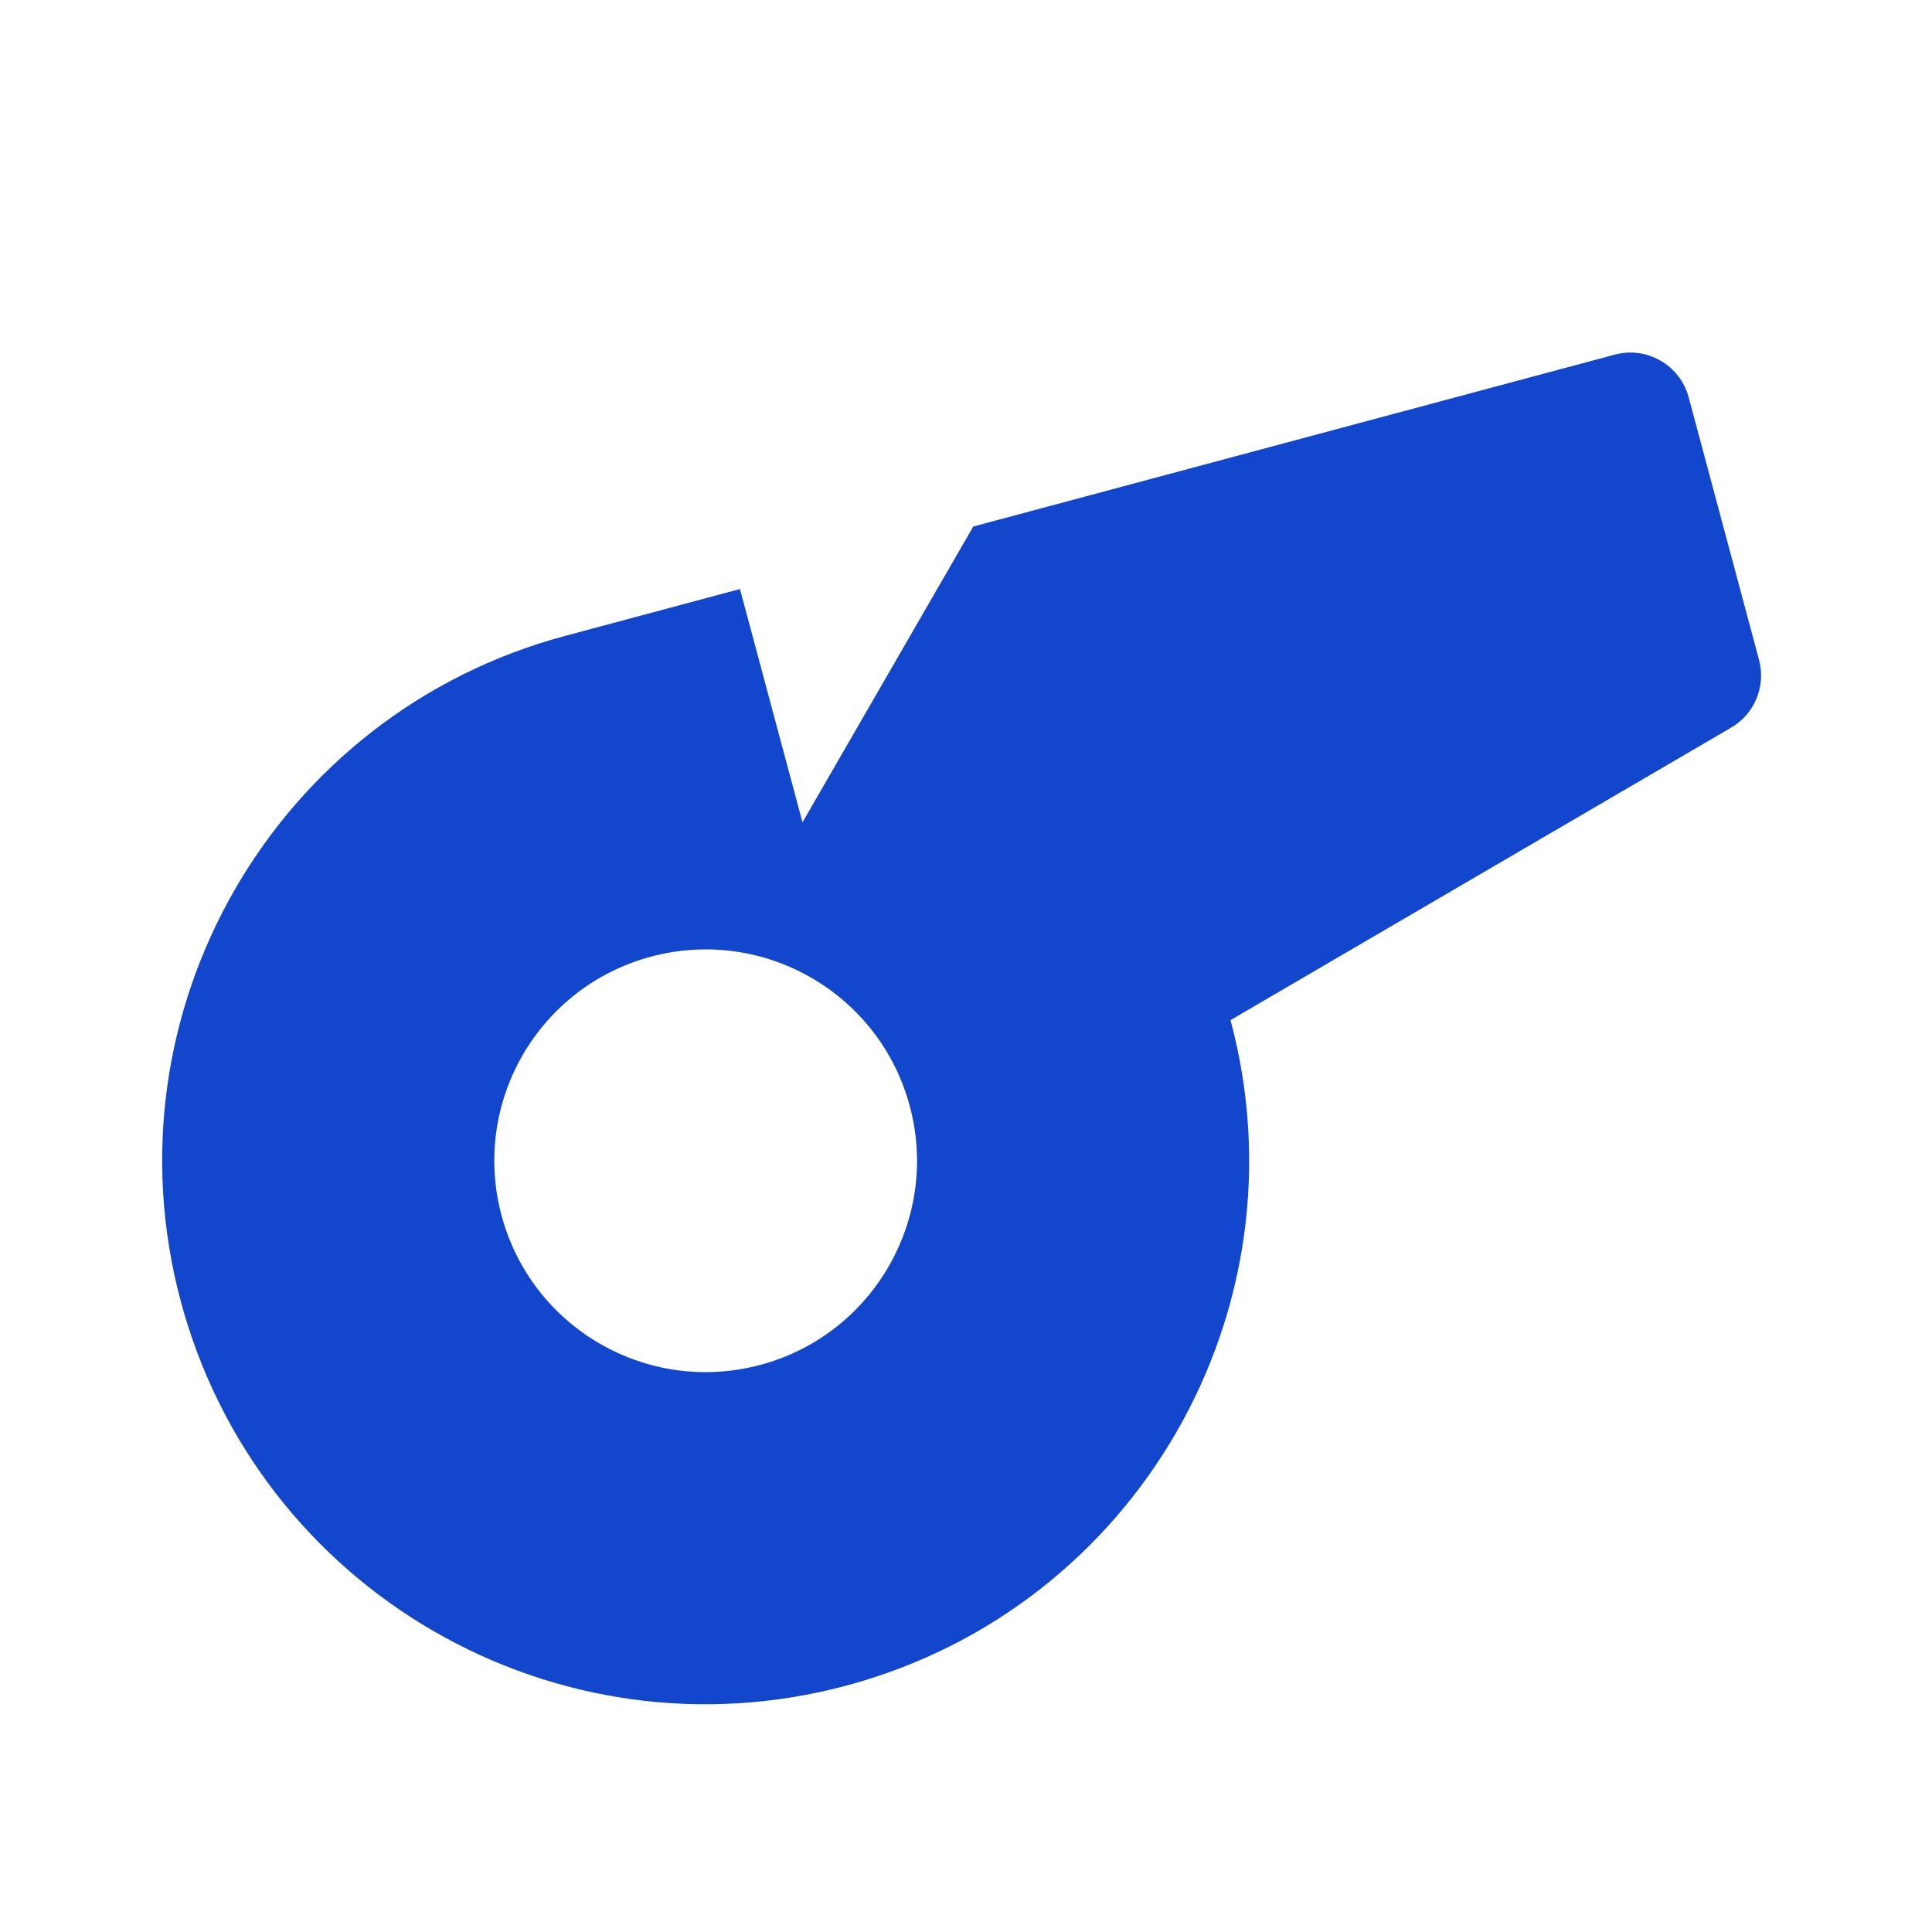
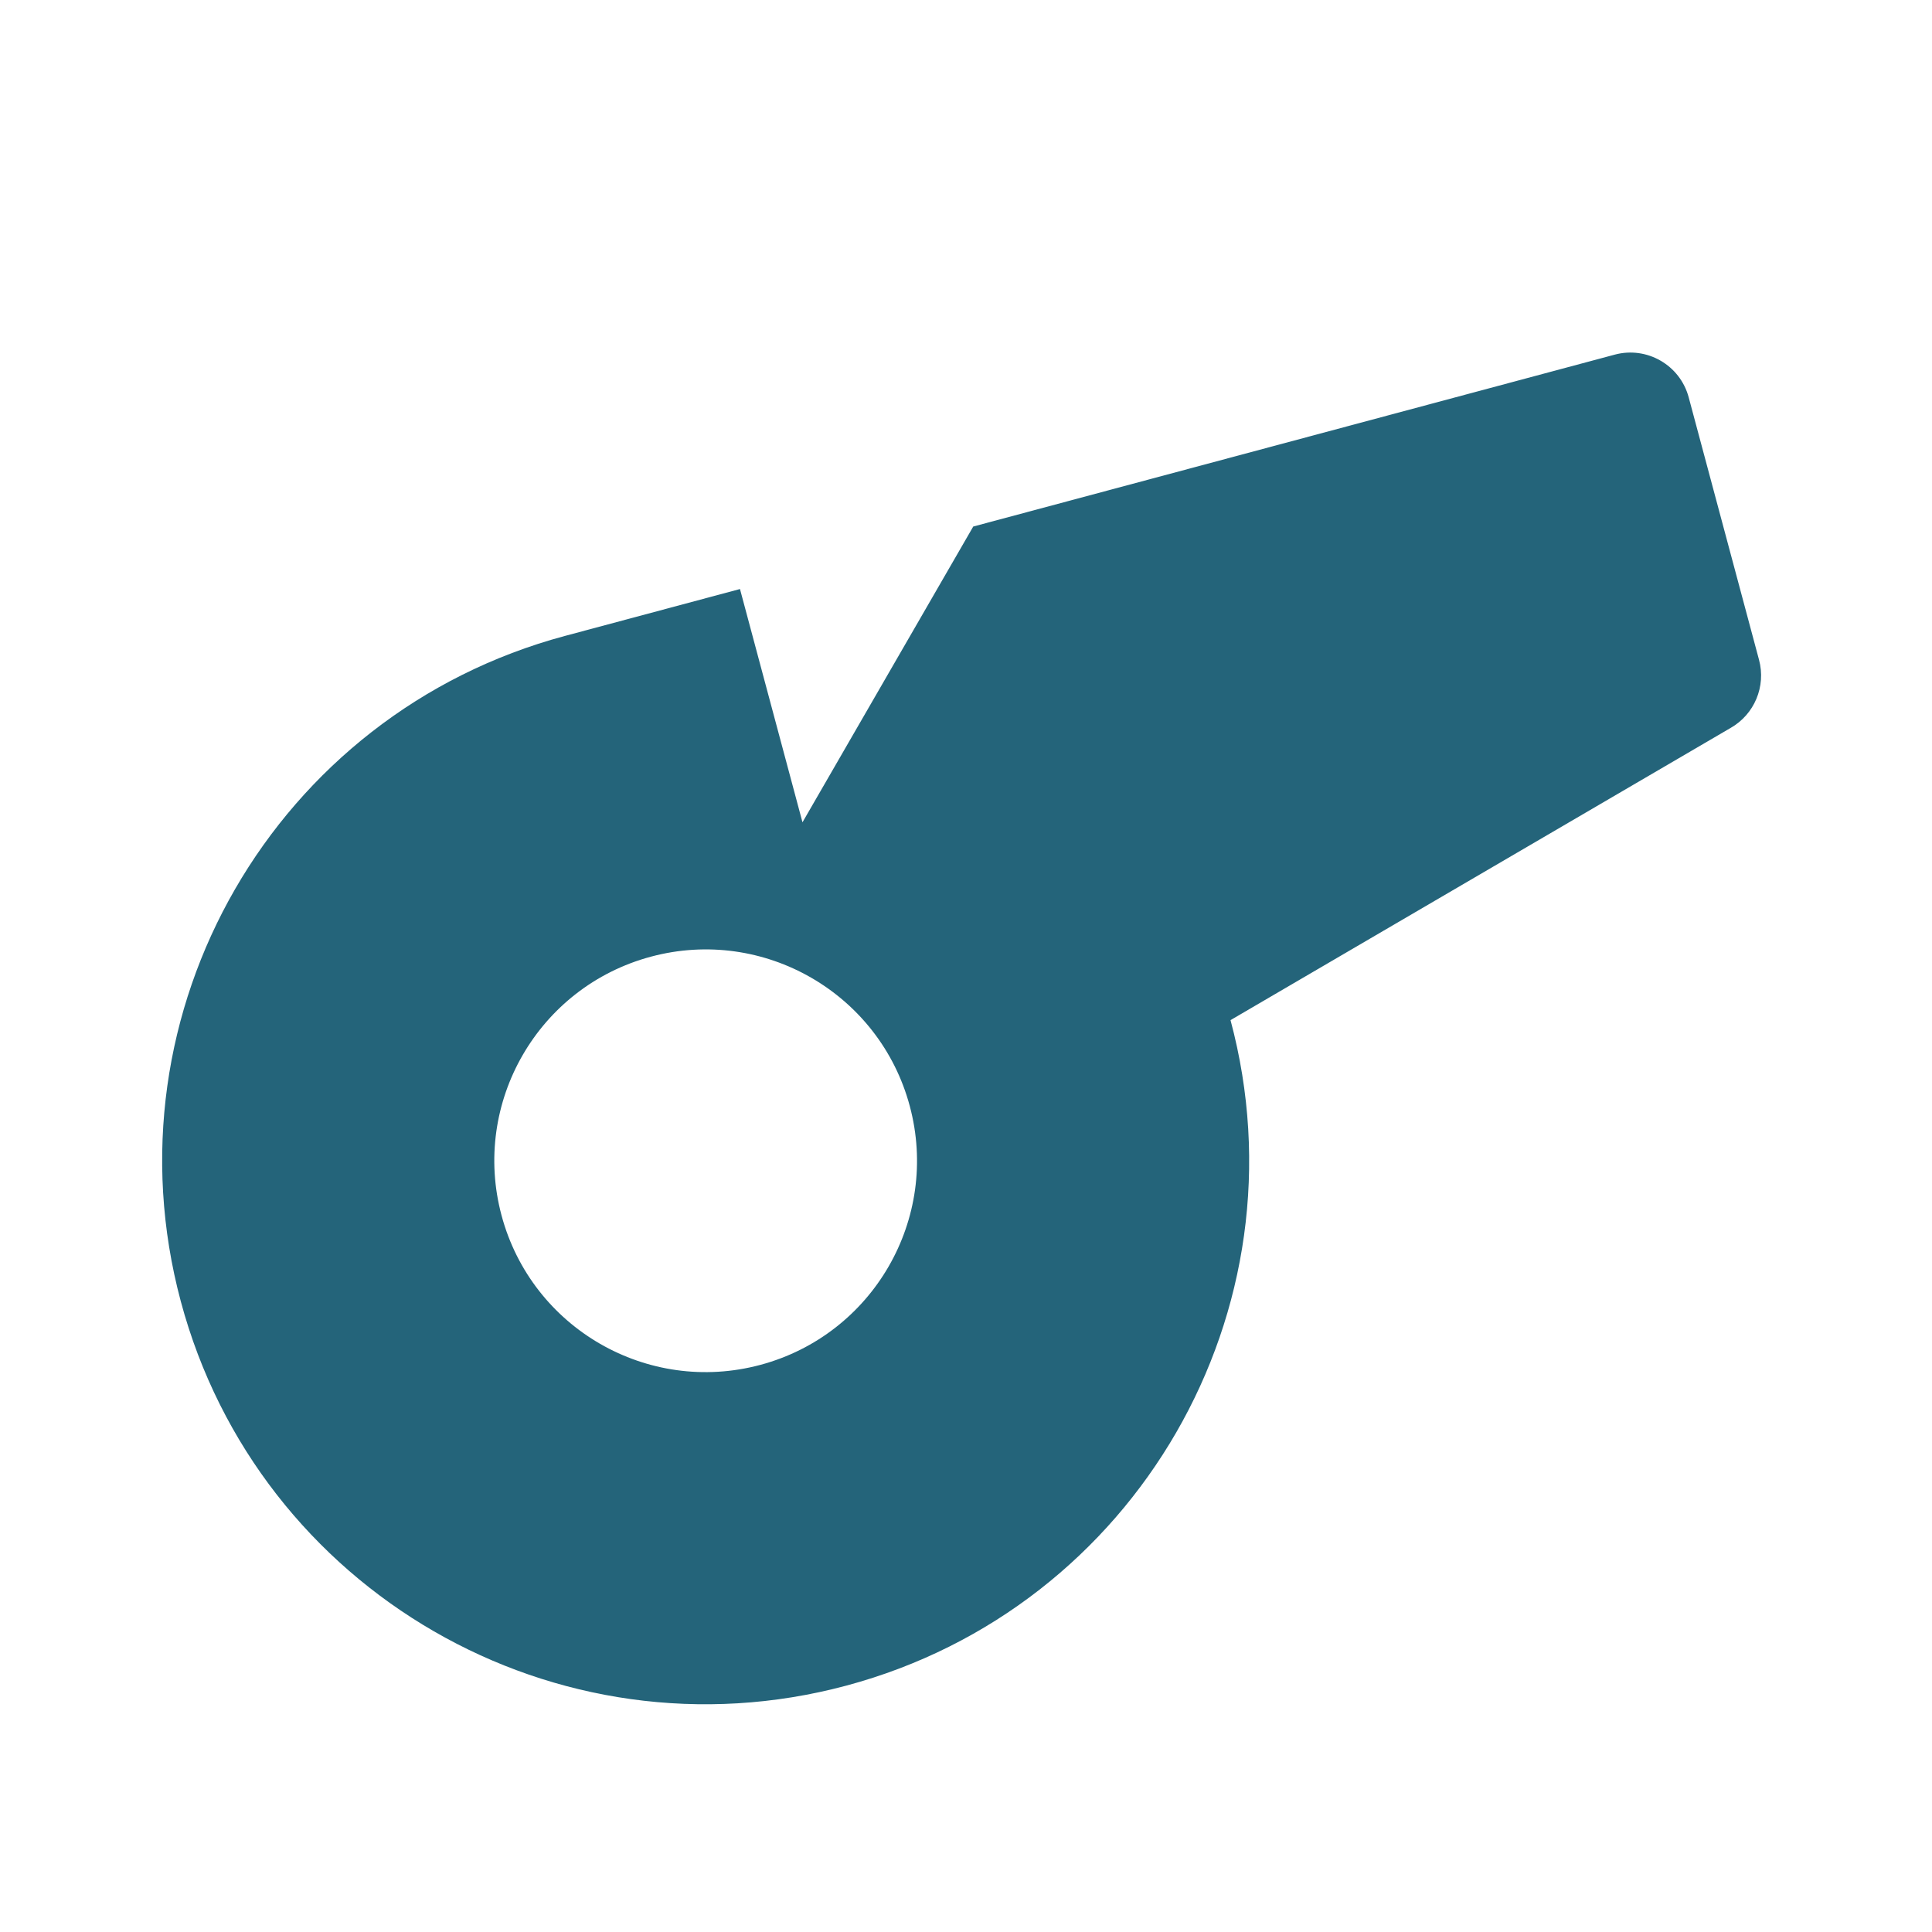
- <svg xmlns="http://www.w3.org/2000/svg" viewBox="0 0 64 64" color="#1246cc" role="img" aria-label="Coach Desk">
+ <svg xmlns="http://www.w3.org/2000/svg" viewBox="0 0 64 64" color="#24647a" role="img" aria-label="Coach Desk">
  <style>
-     :root { color: #1246cc; }
-     @media (prefers-color-scheme: dark) { :root { color: #5891f0; } }
+     :root { color: #24647a; }
+     @media (prefers-color-scheme: dark) { :root { color: #9cdbef; } }
  </style>
  <path fill="currentColor" fill-rule="evenodd" transform="rotate(-15 32 32)" d="M22 18h6v8l8-8h22a2 2 0 0 1 2 2v9a2 2 0 0 1-1.5 1.94L40 36a18 18 0 1 1-18-18Zm0 11a7 7 0 1 0 0 14 7 7 0 0 0 0-14Z" />
</svg>
